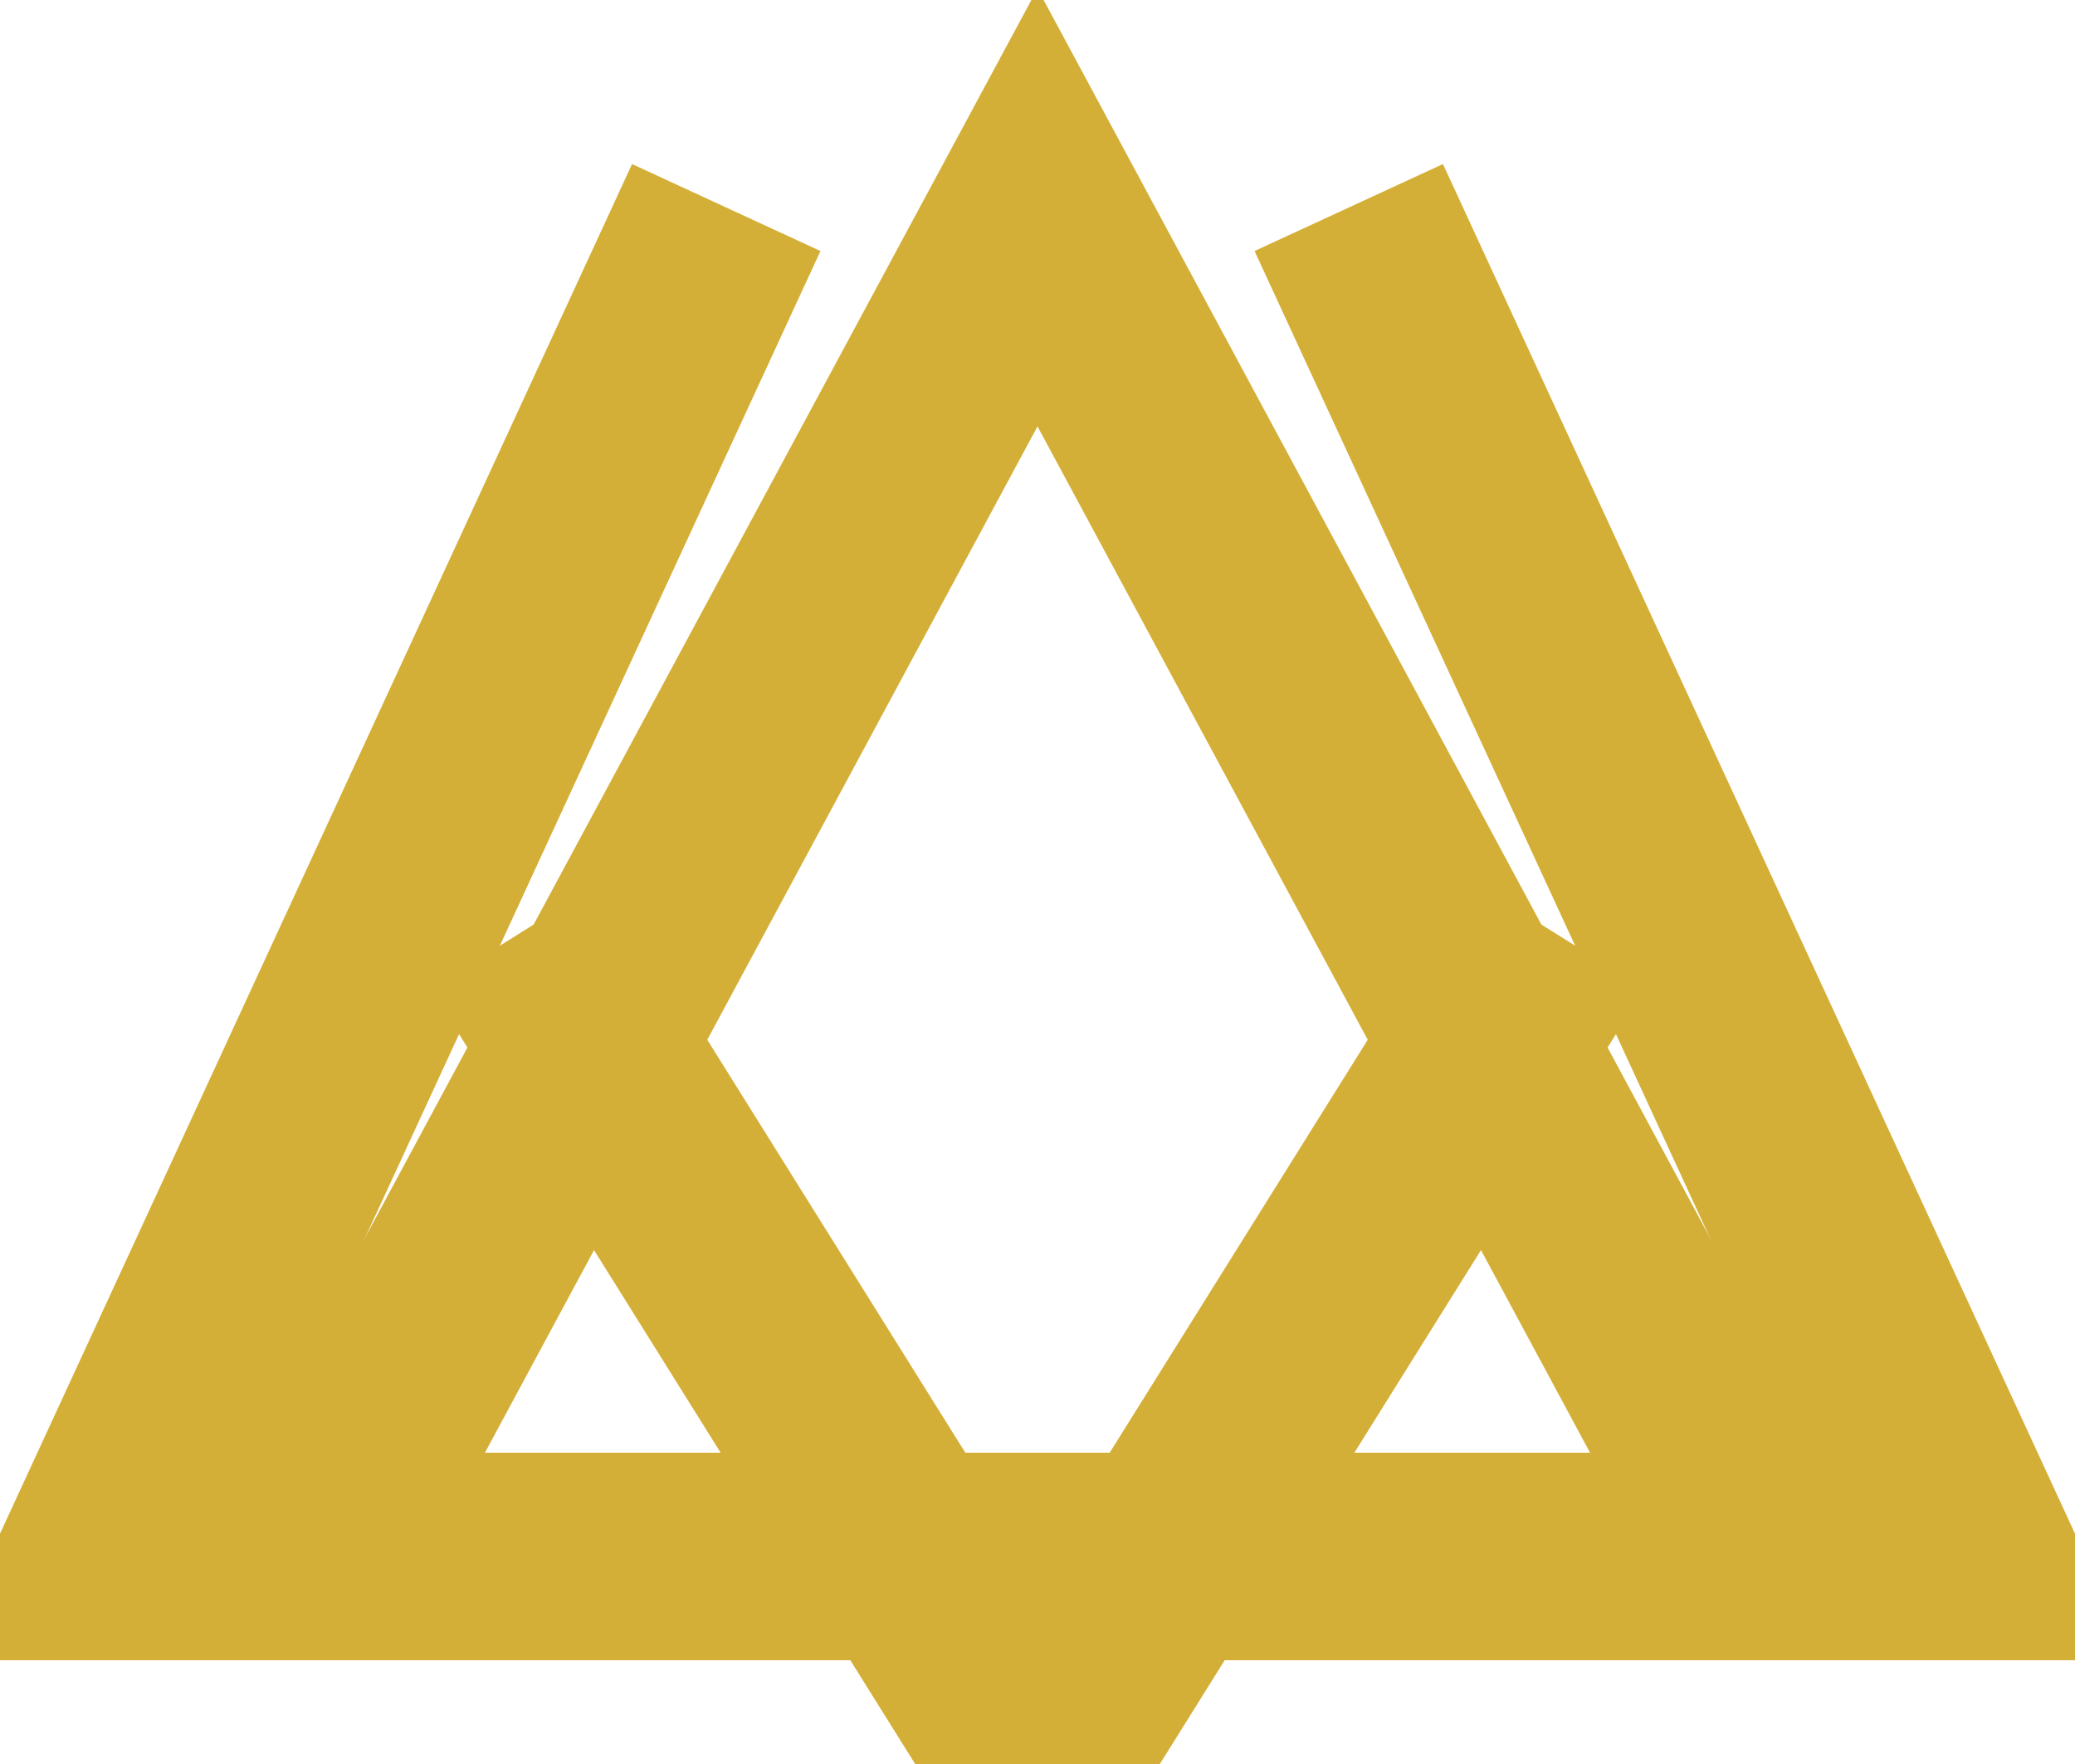
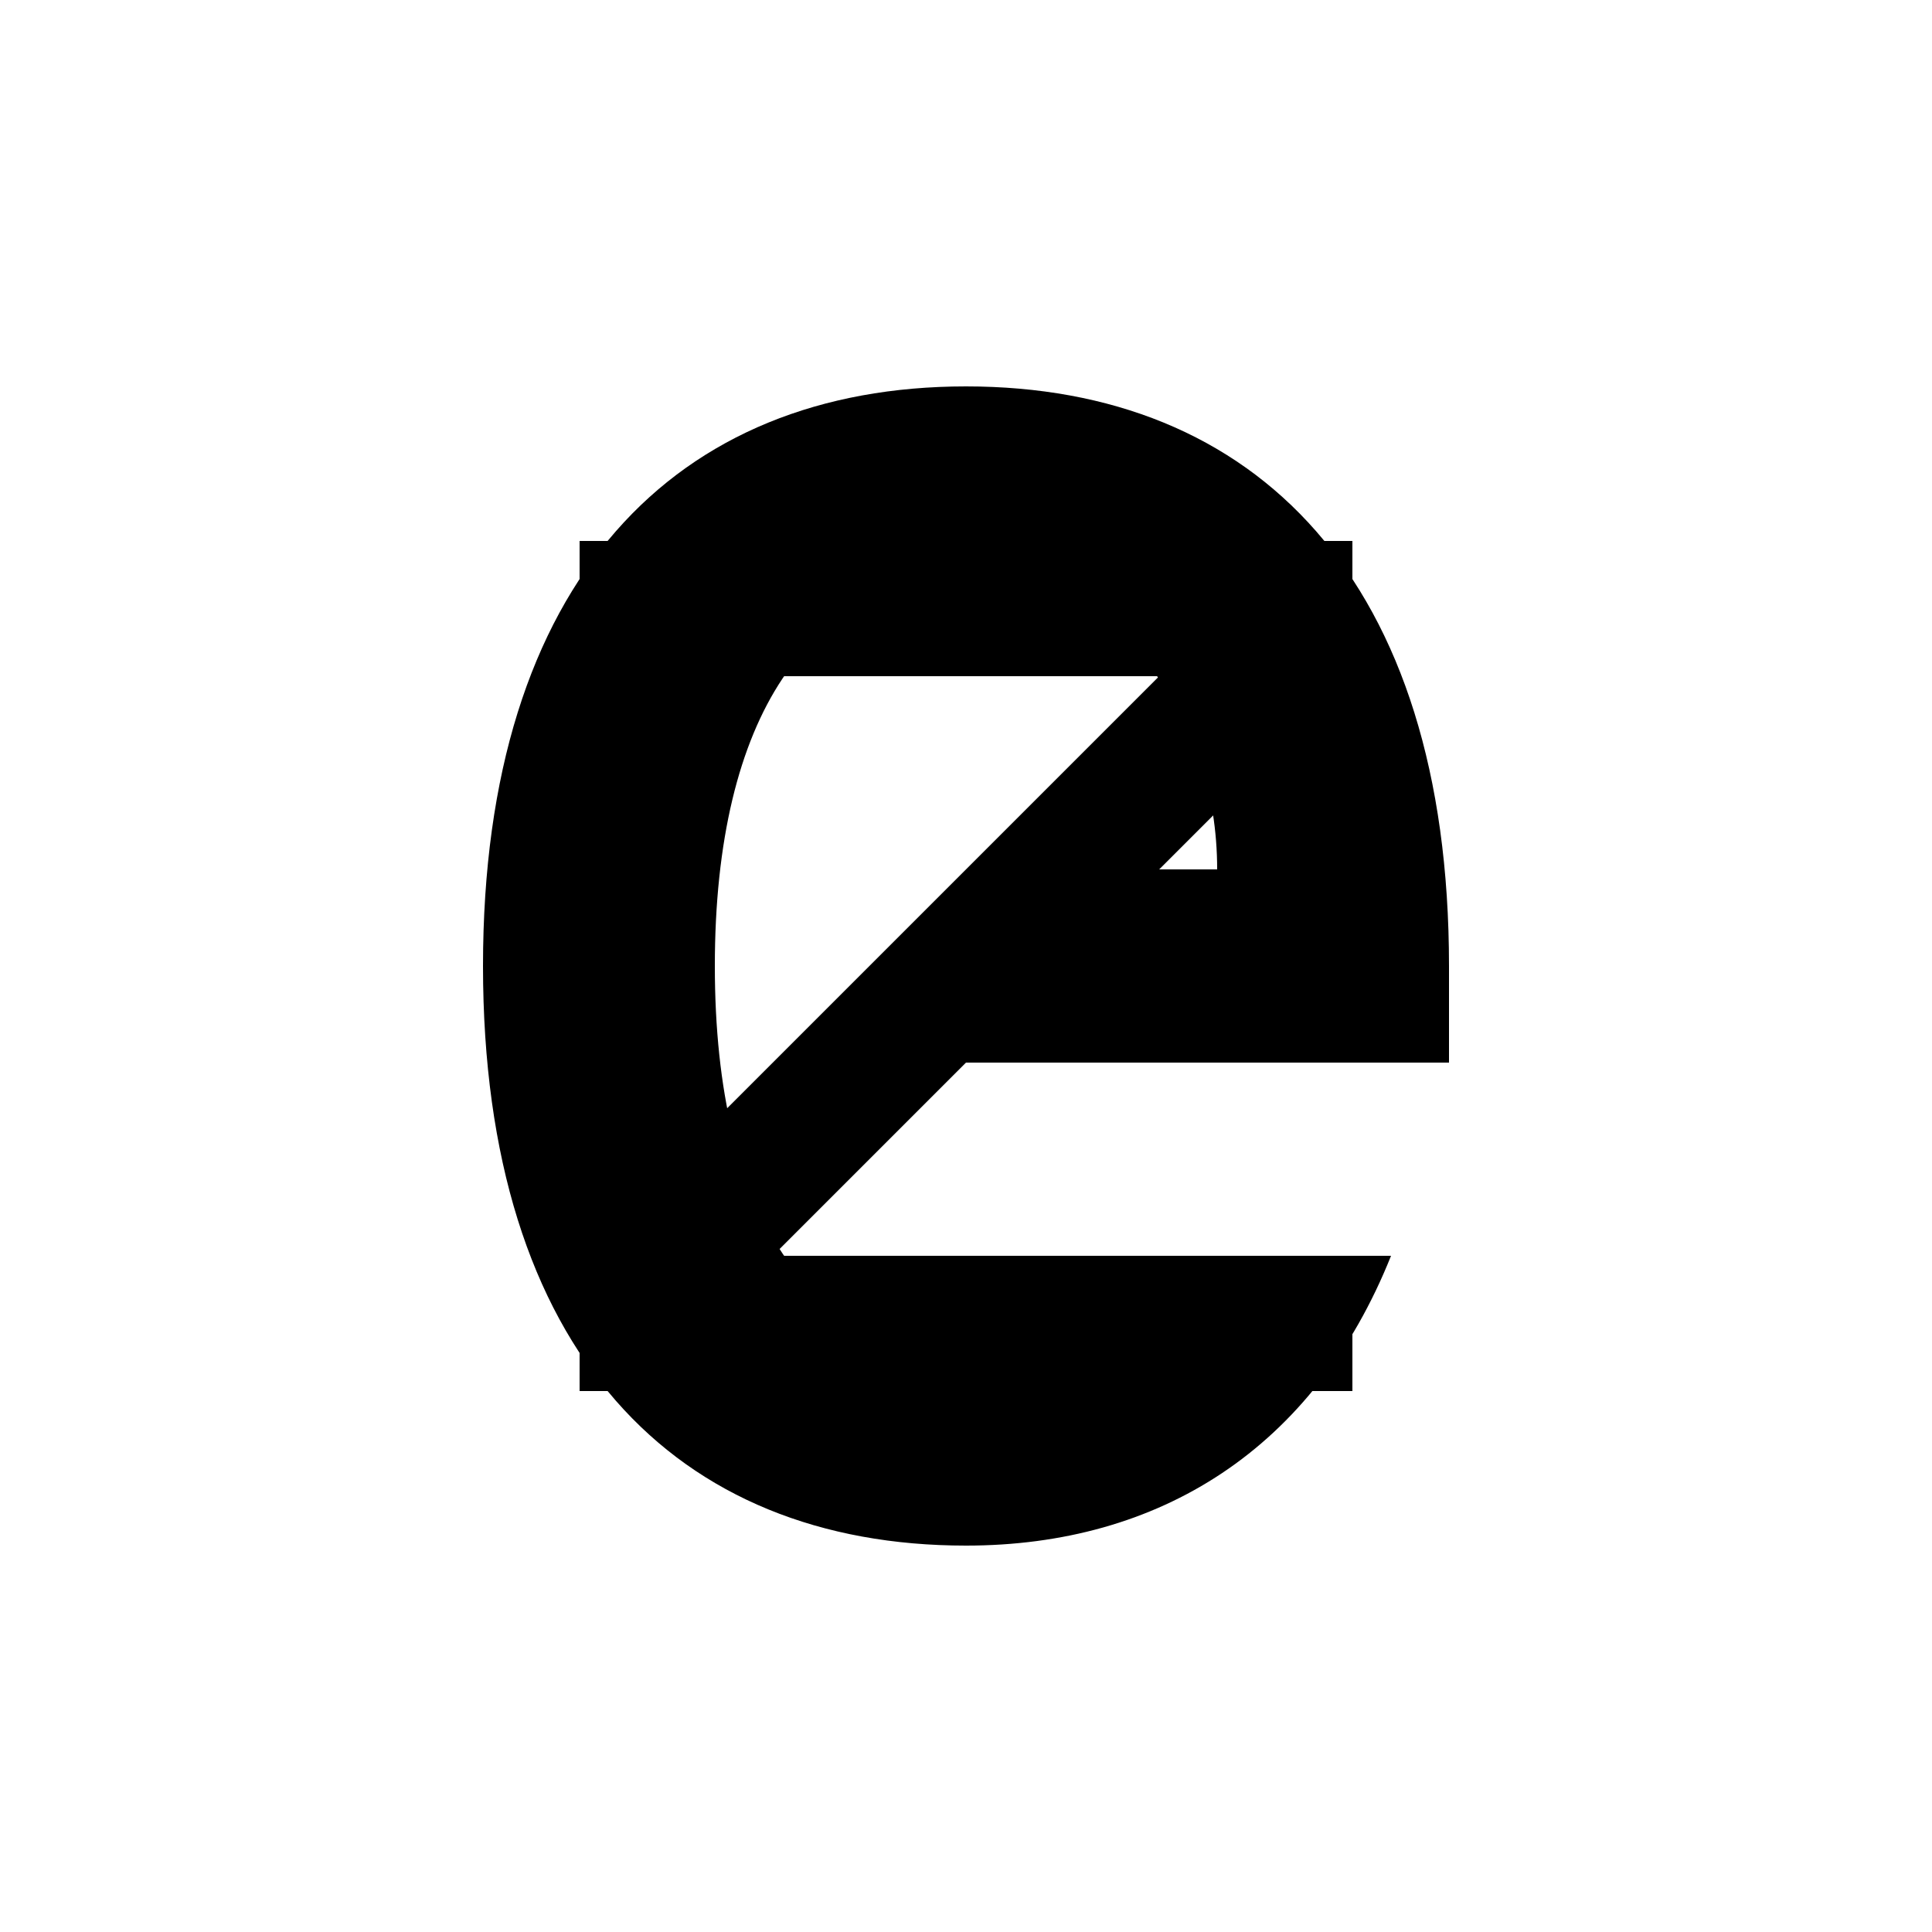
- <svg xmlns="http://www.w3.org/2000/svg" viewBox="0 0 100 85" fill="none" stroke="#D4AF37" stroke-width="10" stroke-linejoin="miter">
-   <path d="M50 10 L15 75 h70 Z" />
-   <path d="M35 10 L5 75 h30 M65 10 L95 75 h-30" />
-   <path d="M25 45 L50 85 L75 45" />
+ <svg xmlns="http://www.w3.org/2000/svg" viewBox="0 0 100 100" fill="none">
+   <defs>
+     <linearGradient id="goldGradient" x1="0%" y1="0%" x2="100%" y2="100%">
+       <stop offset="0%" stopColor="#BF953F" />
+       <stop offset="25%" stopColor="#FCF6BA" />
+       <stop offset="50%" stopColor="#B38728" />
+       <stop offset="75%" stopColor="#FBF5B7" />
+       <stop offset="100%" stopColor="#AA771C" />
+     </linearGradient>
+   </defs>
+   {/* The 'G' */}
+   <path d="M75 50 C75 30 65 20 50 20 C35 20 25 30 25 50 C25 70 35 80 50 80 C60 80 68 75 72 65 L60 65 C58 68 55 70 50 70 C42 70 37 63 37 50 C37 37 42 30 50 30 C58 30 63 37 63 45 L50 45 L50 55 L75 55 L75 50 Z" fill="url(#goldGradient)" />
+   {/* The 'Z' */}
+   <path d="M30 28 L70 28 L70 35 L40 65 L70 65 L70 72 L30 72 L30 65 L60 35 L30 35 Z" fill="url(#goldGradient)" />
</svg>
